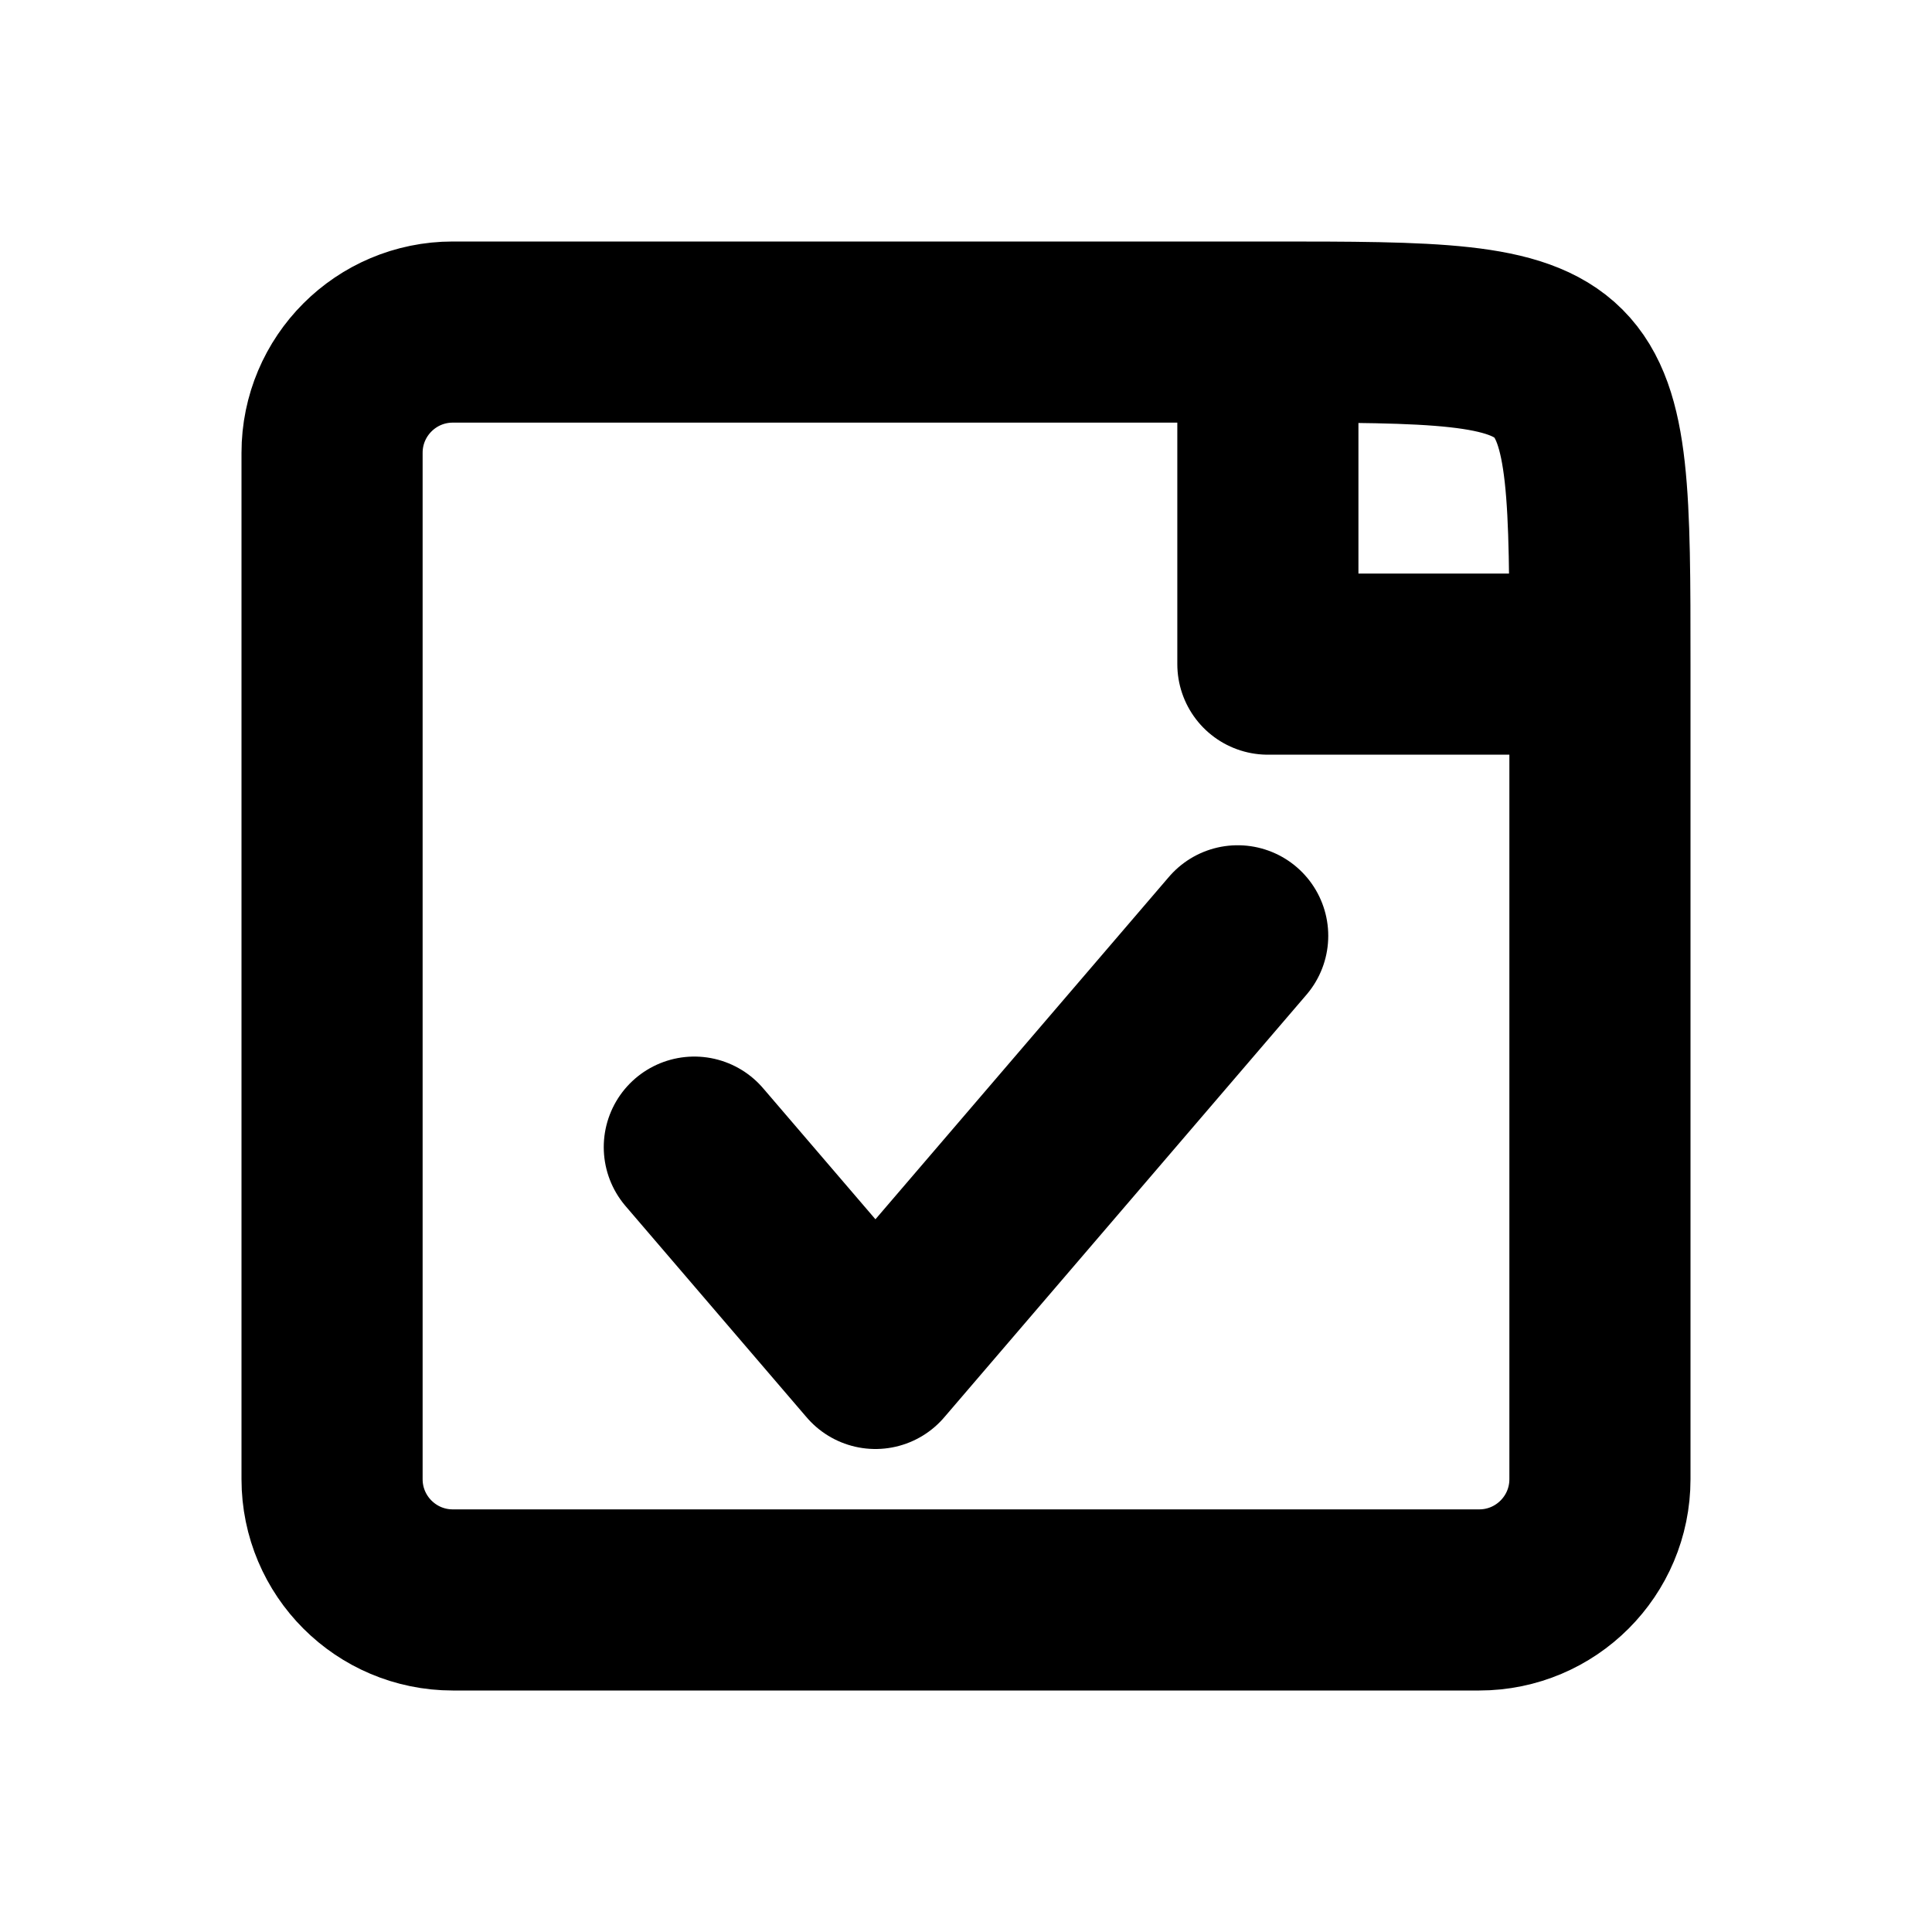
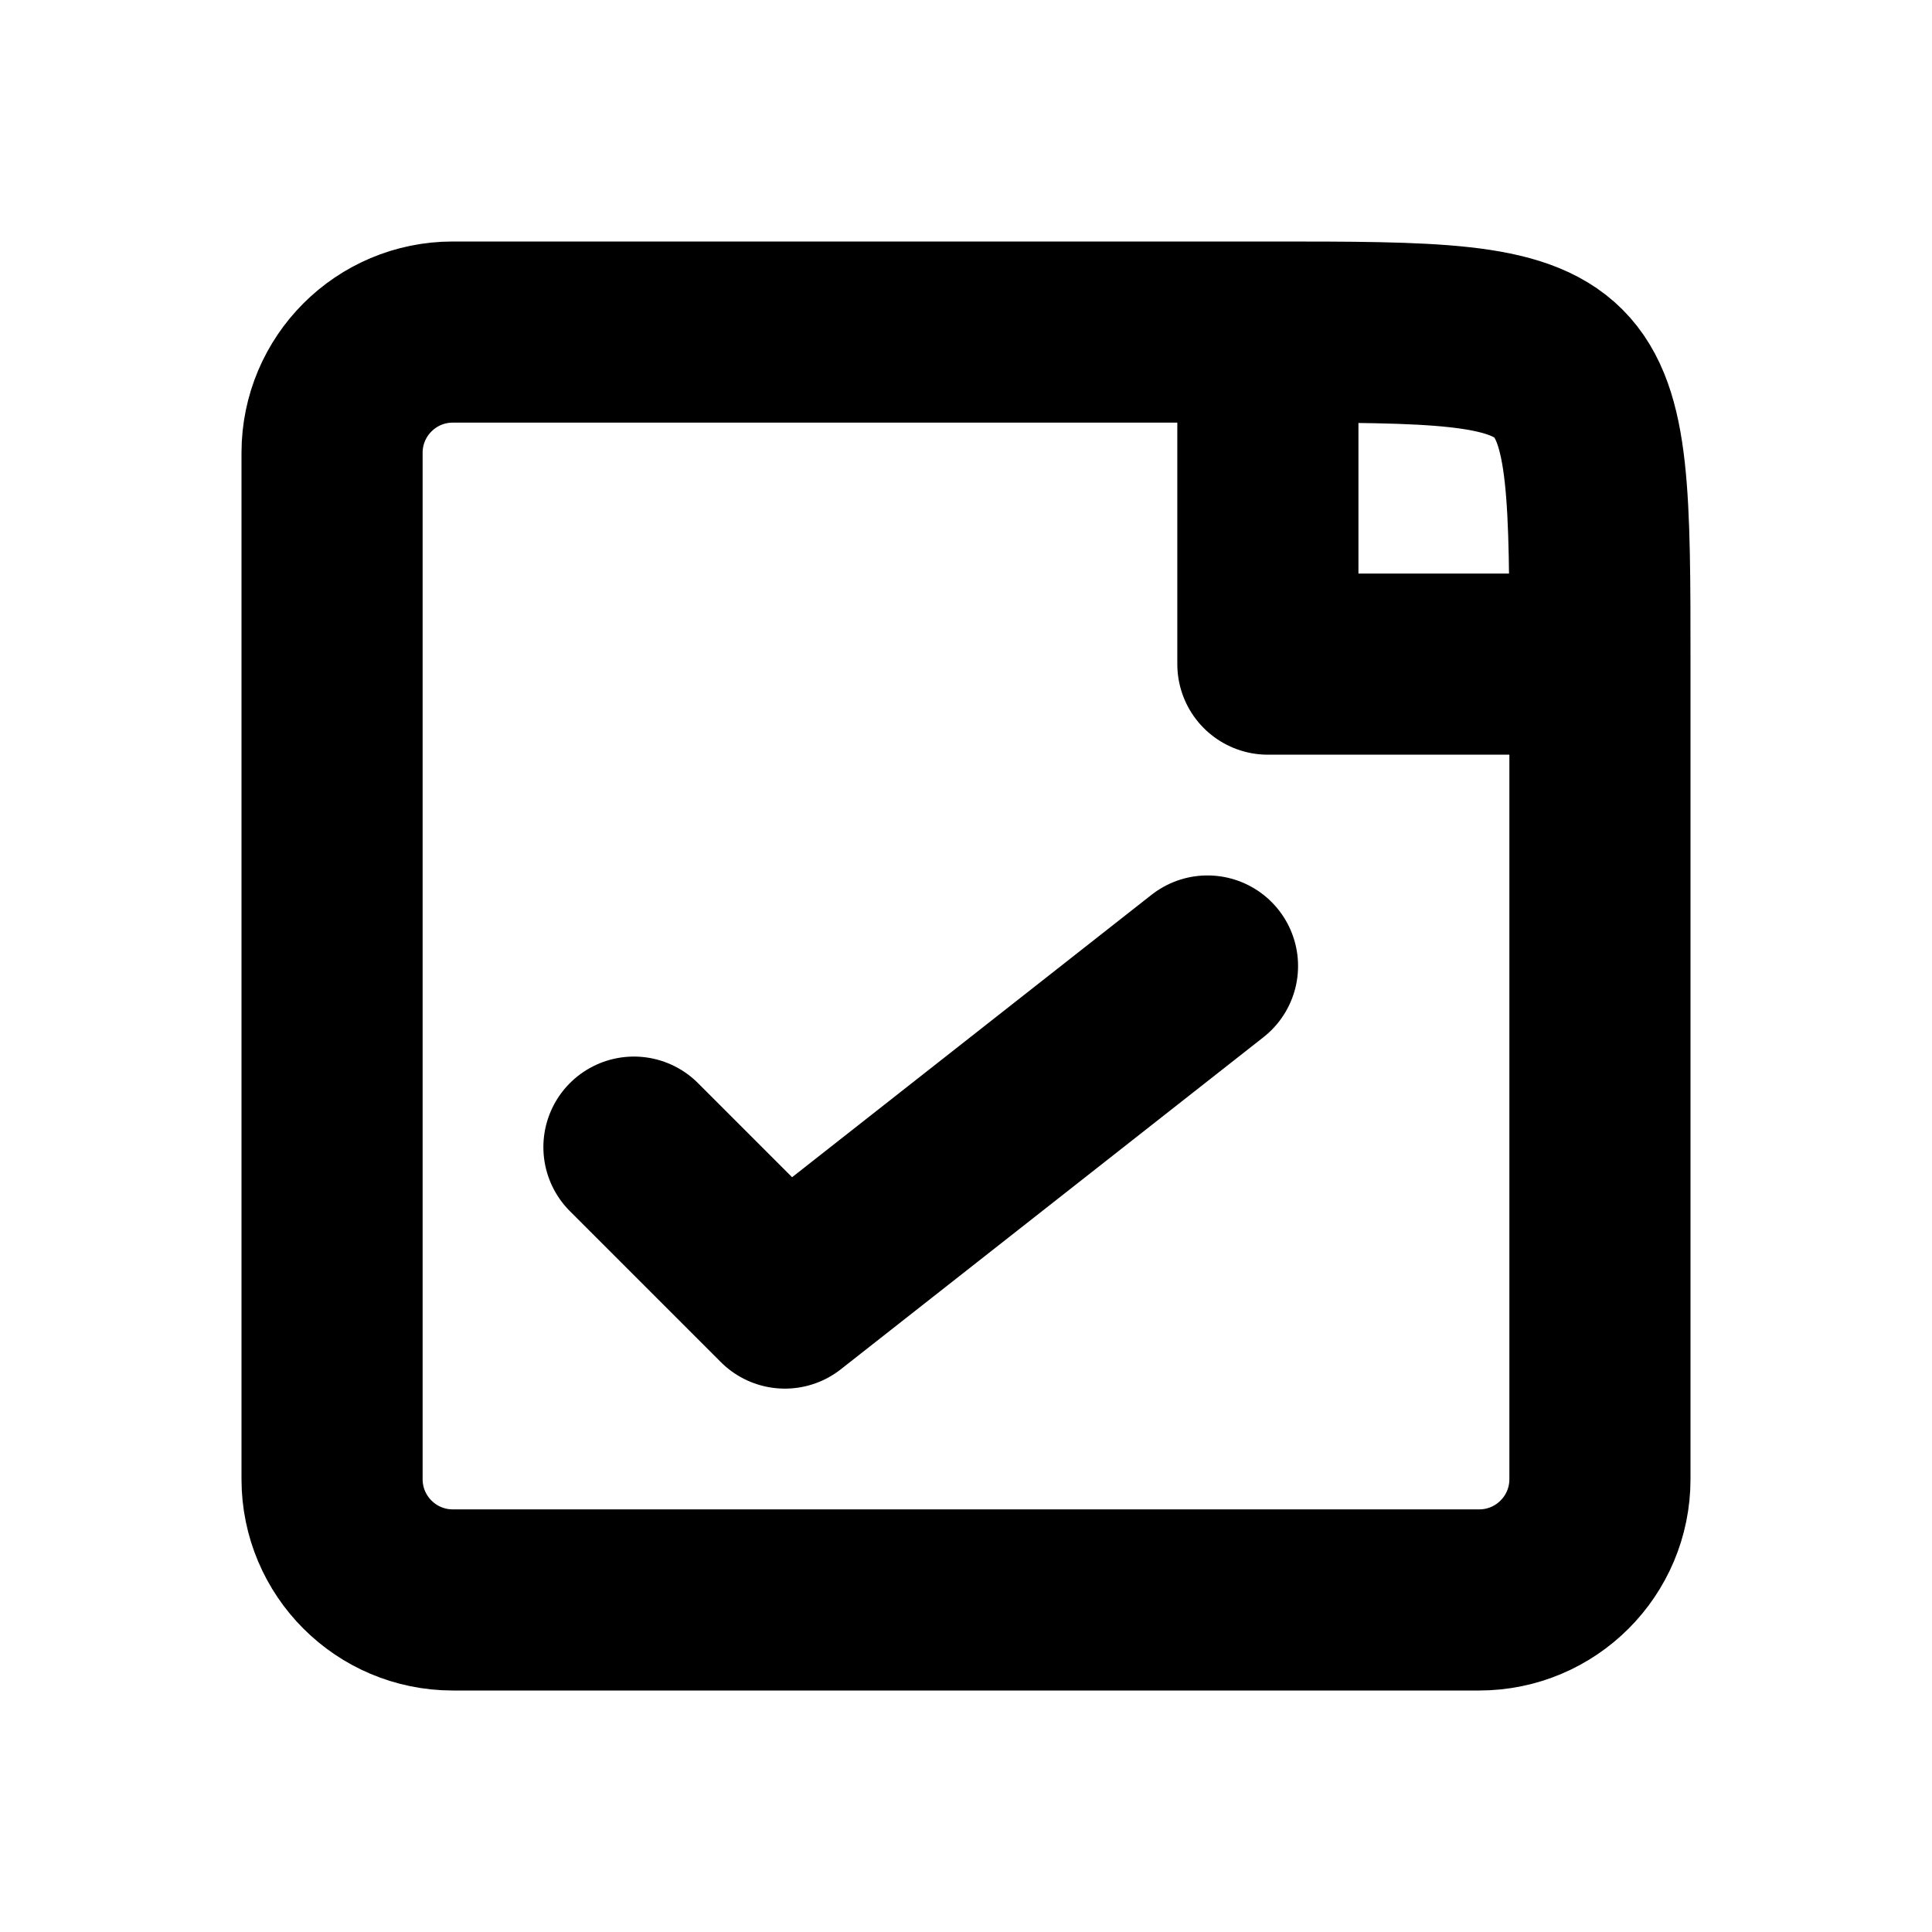
<svg xmlns="http://www.w3.org/2000/svg" width="16" height="16" viewBox="0 0 16 16" fill="none" stroke="currentColor" stroke-width="1.5" stroke-linecap="round" stroke-linejoin="round" aria-hidden="true" focusable="false">
  <path d="M10.5 2.75H3.75A1 1 0 0 0 2.75 3.75V12.25A1 1 0 0 0 3.75 13.25H12.25A1 1 0 0 0 13.25 12.25V5.5C13.25 2.75 13.25 2.75 10.5 2.75ZM10.5 2.75V5.5H13.25" />
-   <path d="M5.75 9.5L7.25 11.25 10.25 7.75" />
+   <path d="M5.25 9.5L6.5 10.75 10 8" />
</svg>
